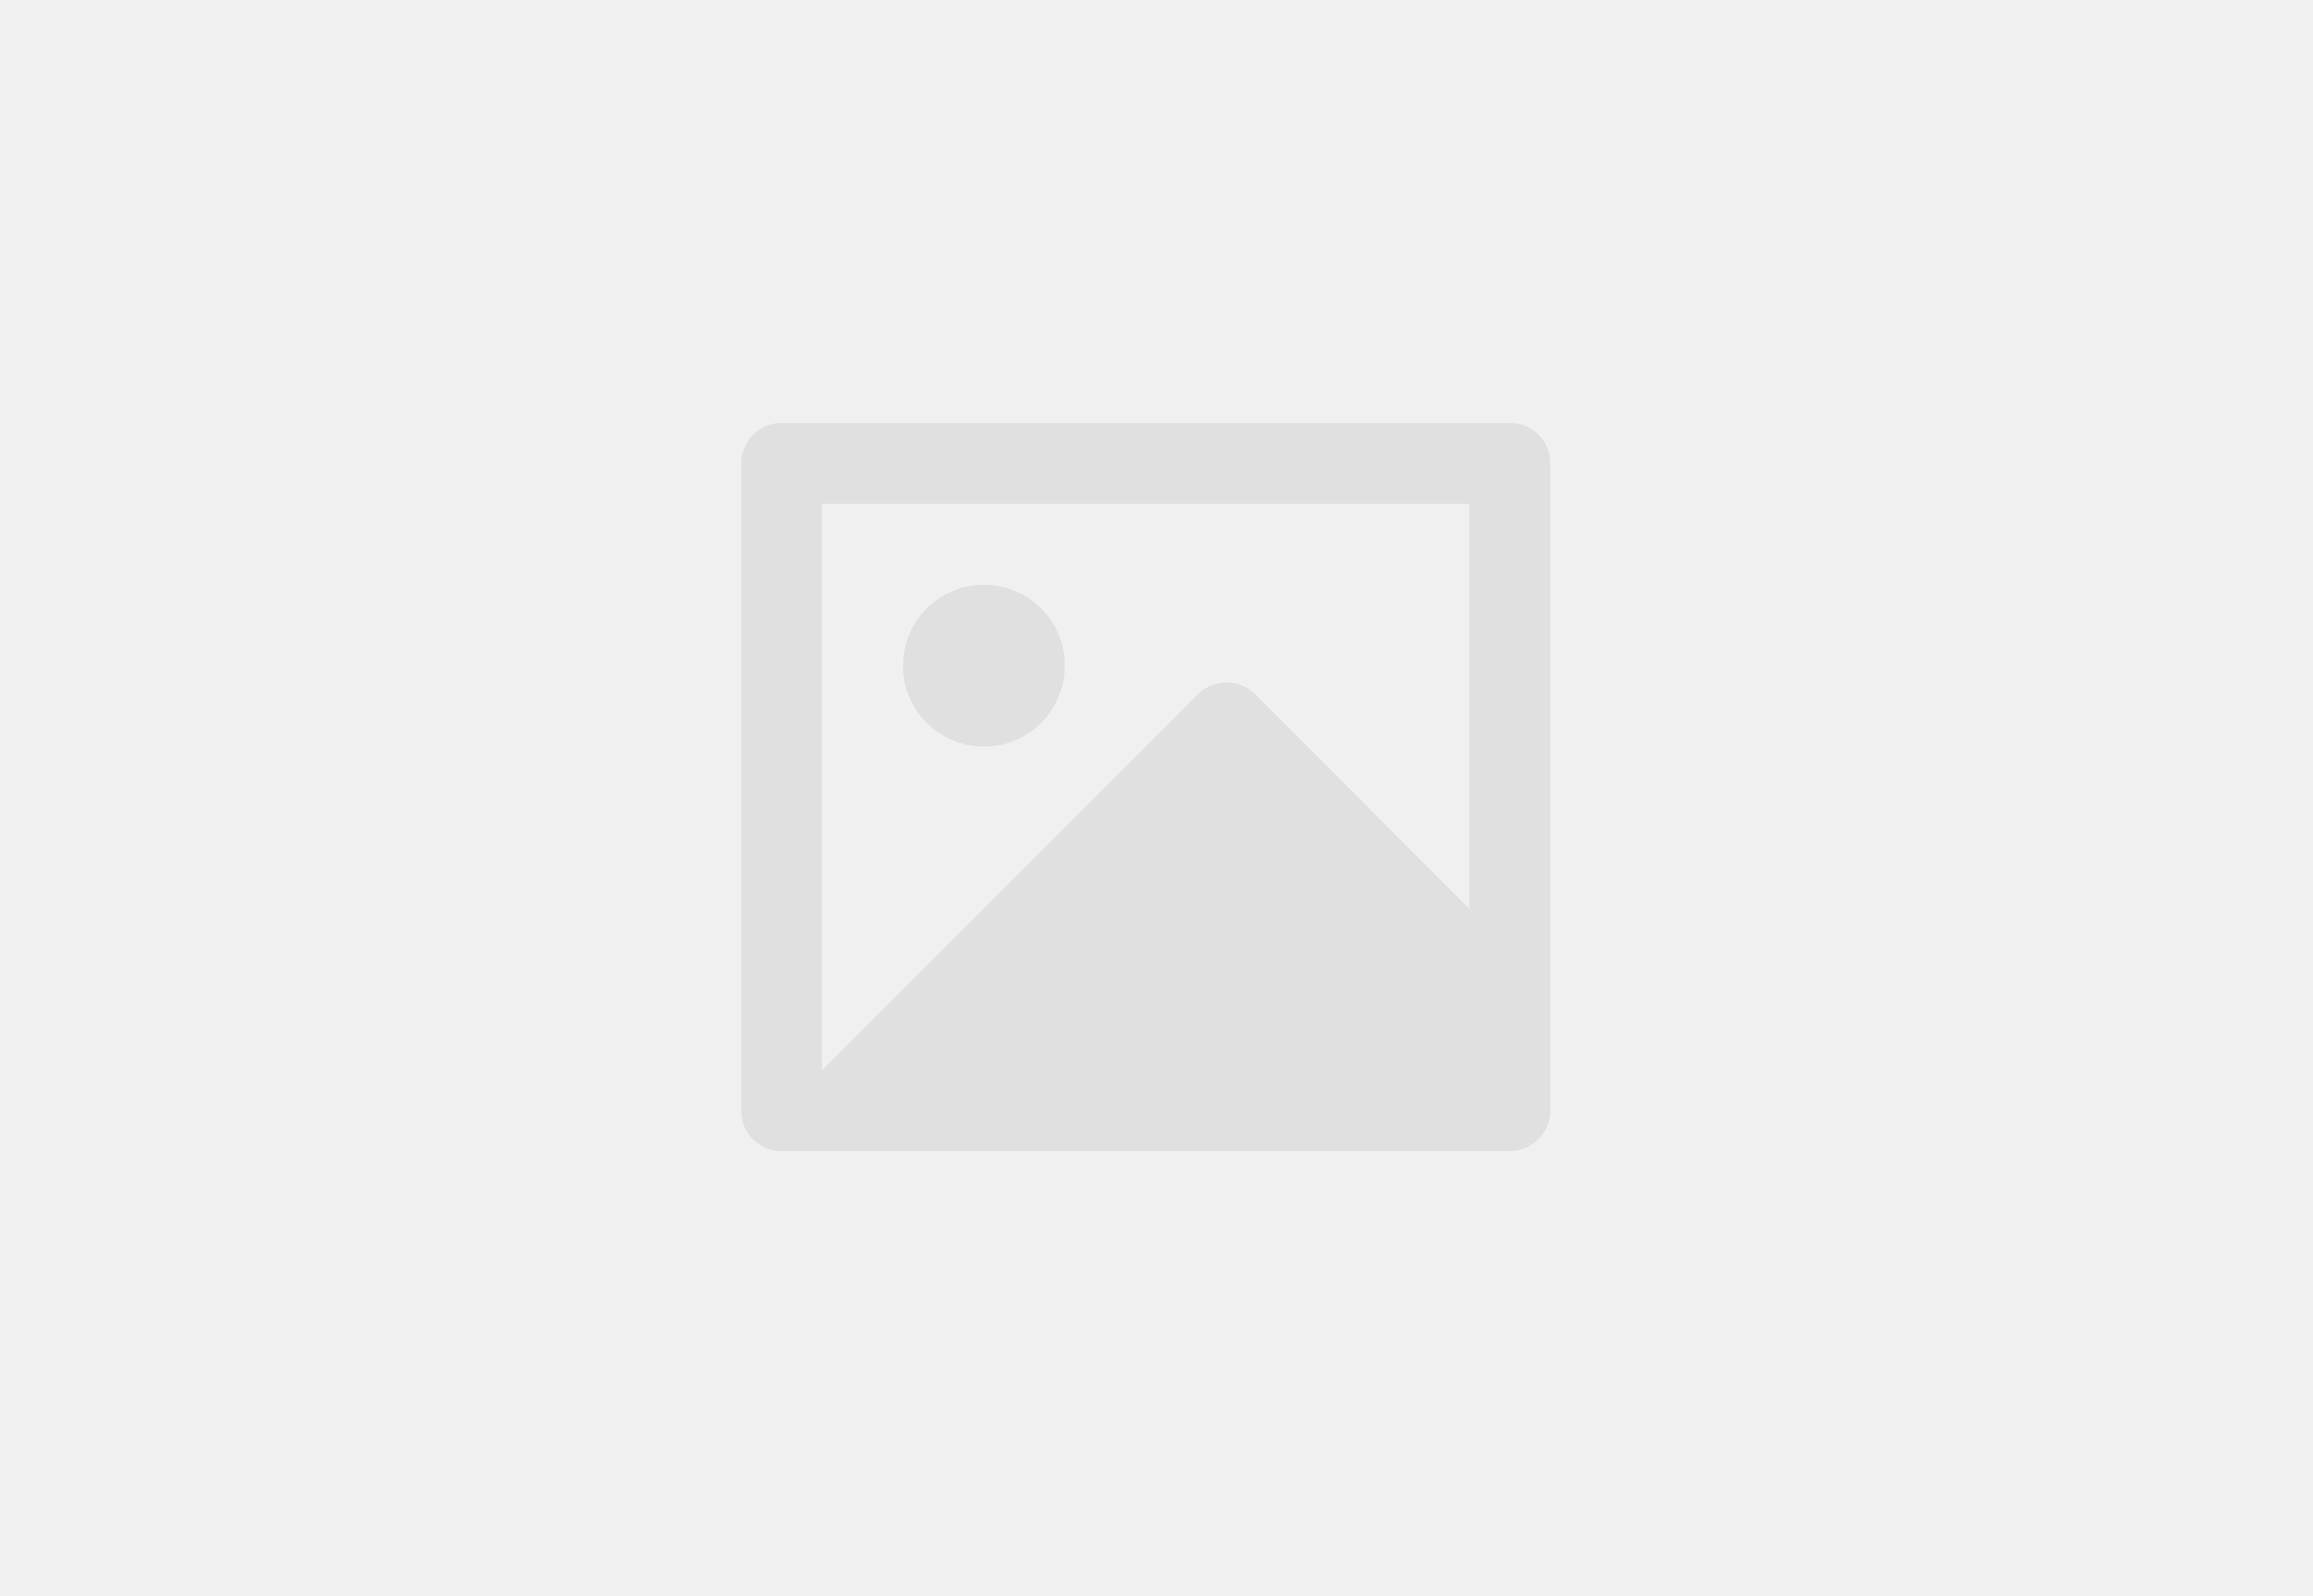
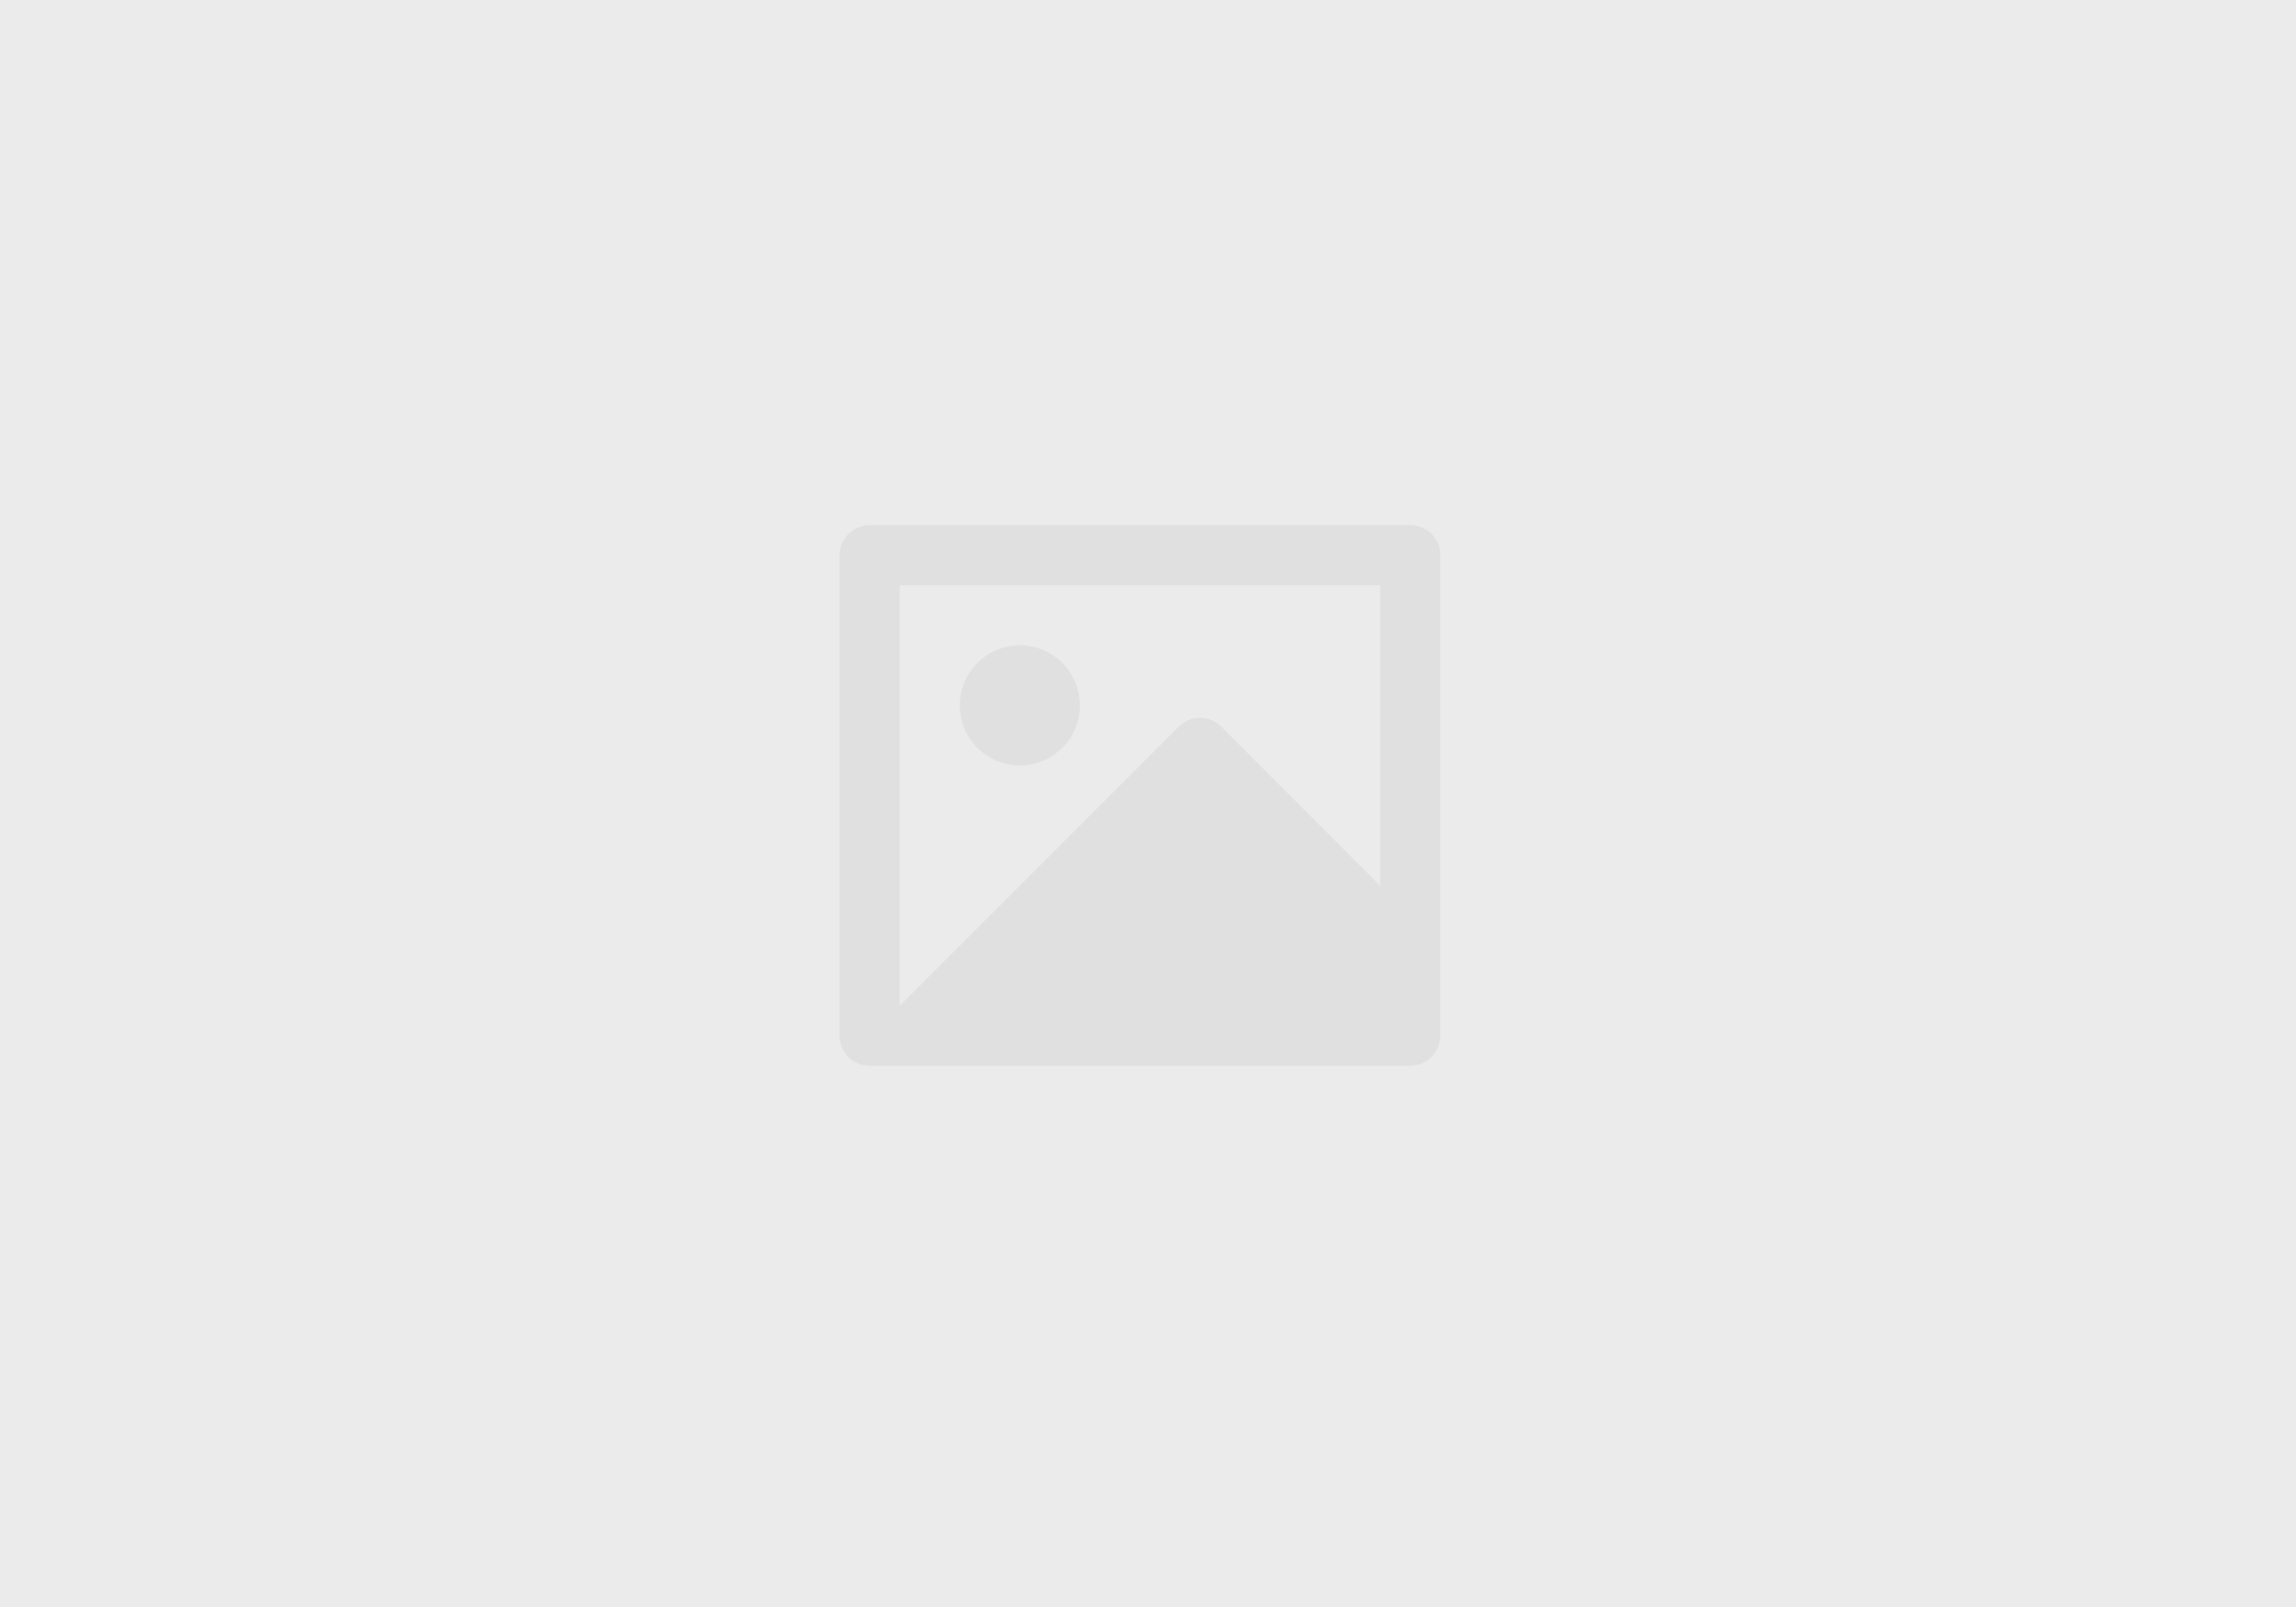
- <svg xmlns="http://www.w3.org/2000/svg" width="374" height="258" fill="none">
-   <g clip-path="url(#a)">
-     <path fill-rule="evenodd" clip-rule="evenodd" d="M119.849 74.883a6.54 6.54 0 0 1 6.488-6.495h117.836a6.493 6.493 0 0 1 6.488 6.495v104.742a6.541 6.541 0 0 1-6.488 6.495H126.337a6.495 6.495 0 0 1-6.488-6.495V74.883Zm117.732 6.587h-104.65v91.569l60.775-60.789a6.542 6.542 0 0 1 9.249 0l34.626 34.692V81.47Zm-91.571 26.162c0 7.225 5.857 13.081 13.082 13.081 7.224 0 13.081-5.856 13.081-13.081s-5.857-13.081-13.081-13.081c-7.225 0-13.082 5.856-13.082 13.081Z" fill="#E0E0E0" />
+ <svg xmlns="http://www.w3.org/2000/svg" width="500" height="350" fill="none">
+   <g clip-path="url(#a)" fill="#E0E0E0">
+     <path fill-opacity=".3" d="M0 0h500v350H0z" />
+     <path fill-rule="evenodd" clip-rule="evenodd" d="M182.849 120.883a6.54 6.54 0 0 1 6.488-6.494h117.836a6.492 6.492 0 0 1 6.488 6.494v104.742a6.541 6.541 0 0 1-6.488 6.495H189.337a6.495 6.495 0 0 1-6.488-6.495V120.883Zm117.732 6.587h-104.65v91.569l60.775-60.789a6.542 6.542 0 0 1 9.249 0l34.626 34.692V127.47Zm-91.571 26.162c0 7.225 5.857 13.081 13.082 13.081 7.224 0 13.081-5.856 13.081-13.081s-5.857-13.081-13.081-13.081c-7.225 0-13.082 5.856-13.082 13.081Z" />
  </g>
  <defs>
    <clipPath id="a">
-       <path fill="#fff" d="M0 0h374v258H0z" />
+       <path fill="#fff" d="M0 0h500v350H0z" />
    </clipPath>
  </defs>
</svg>
